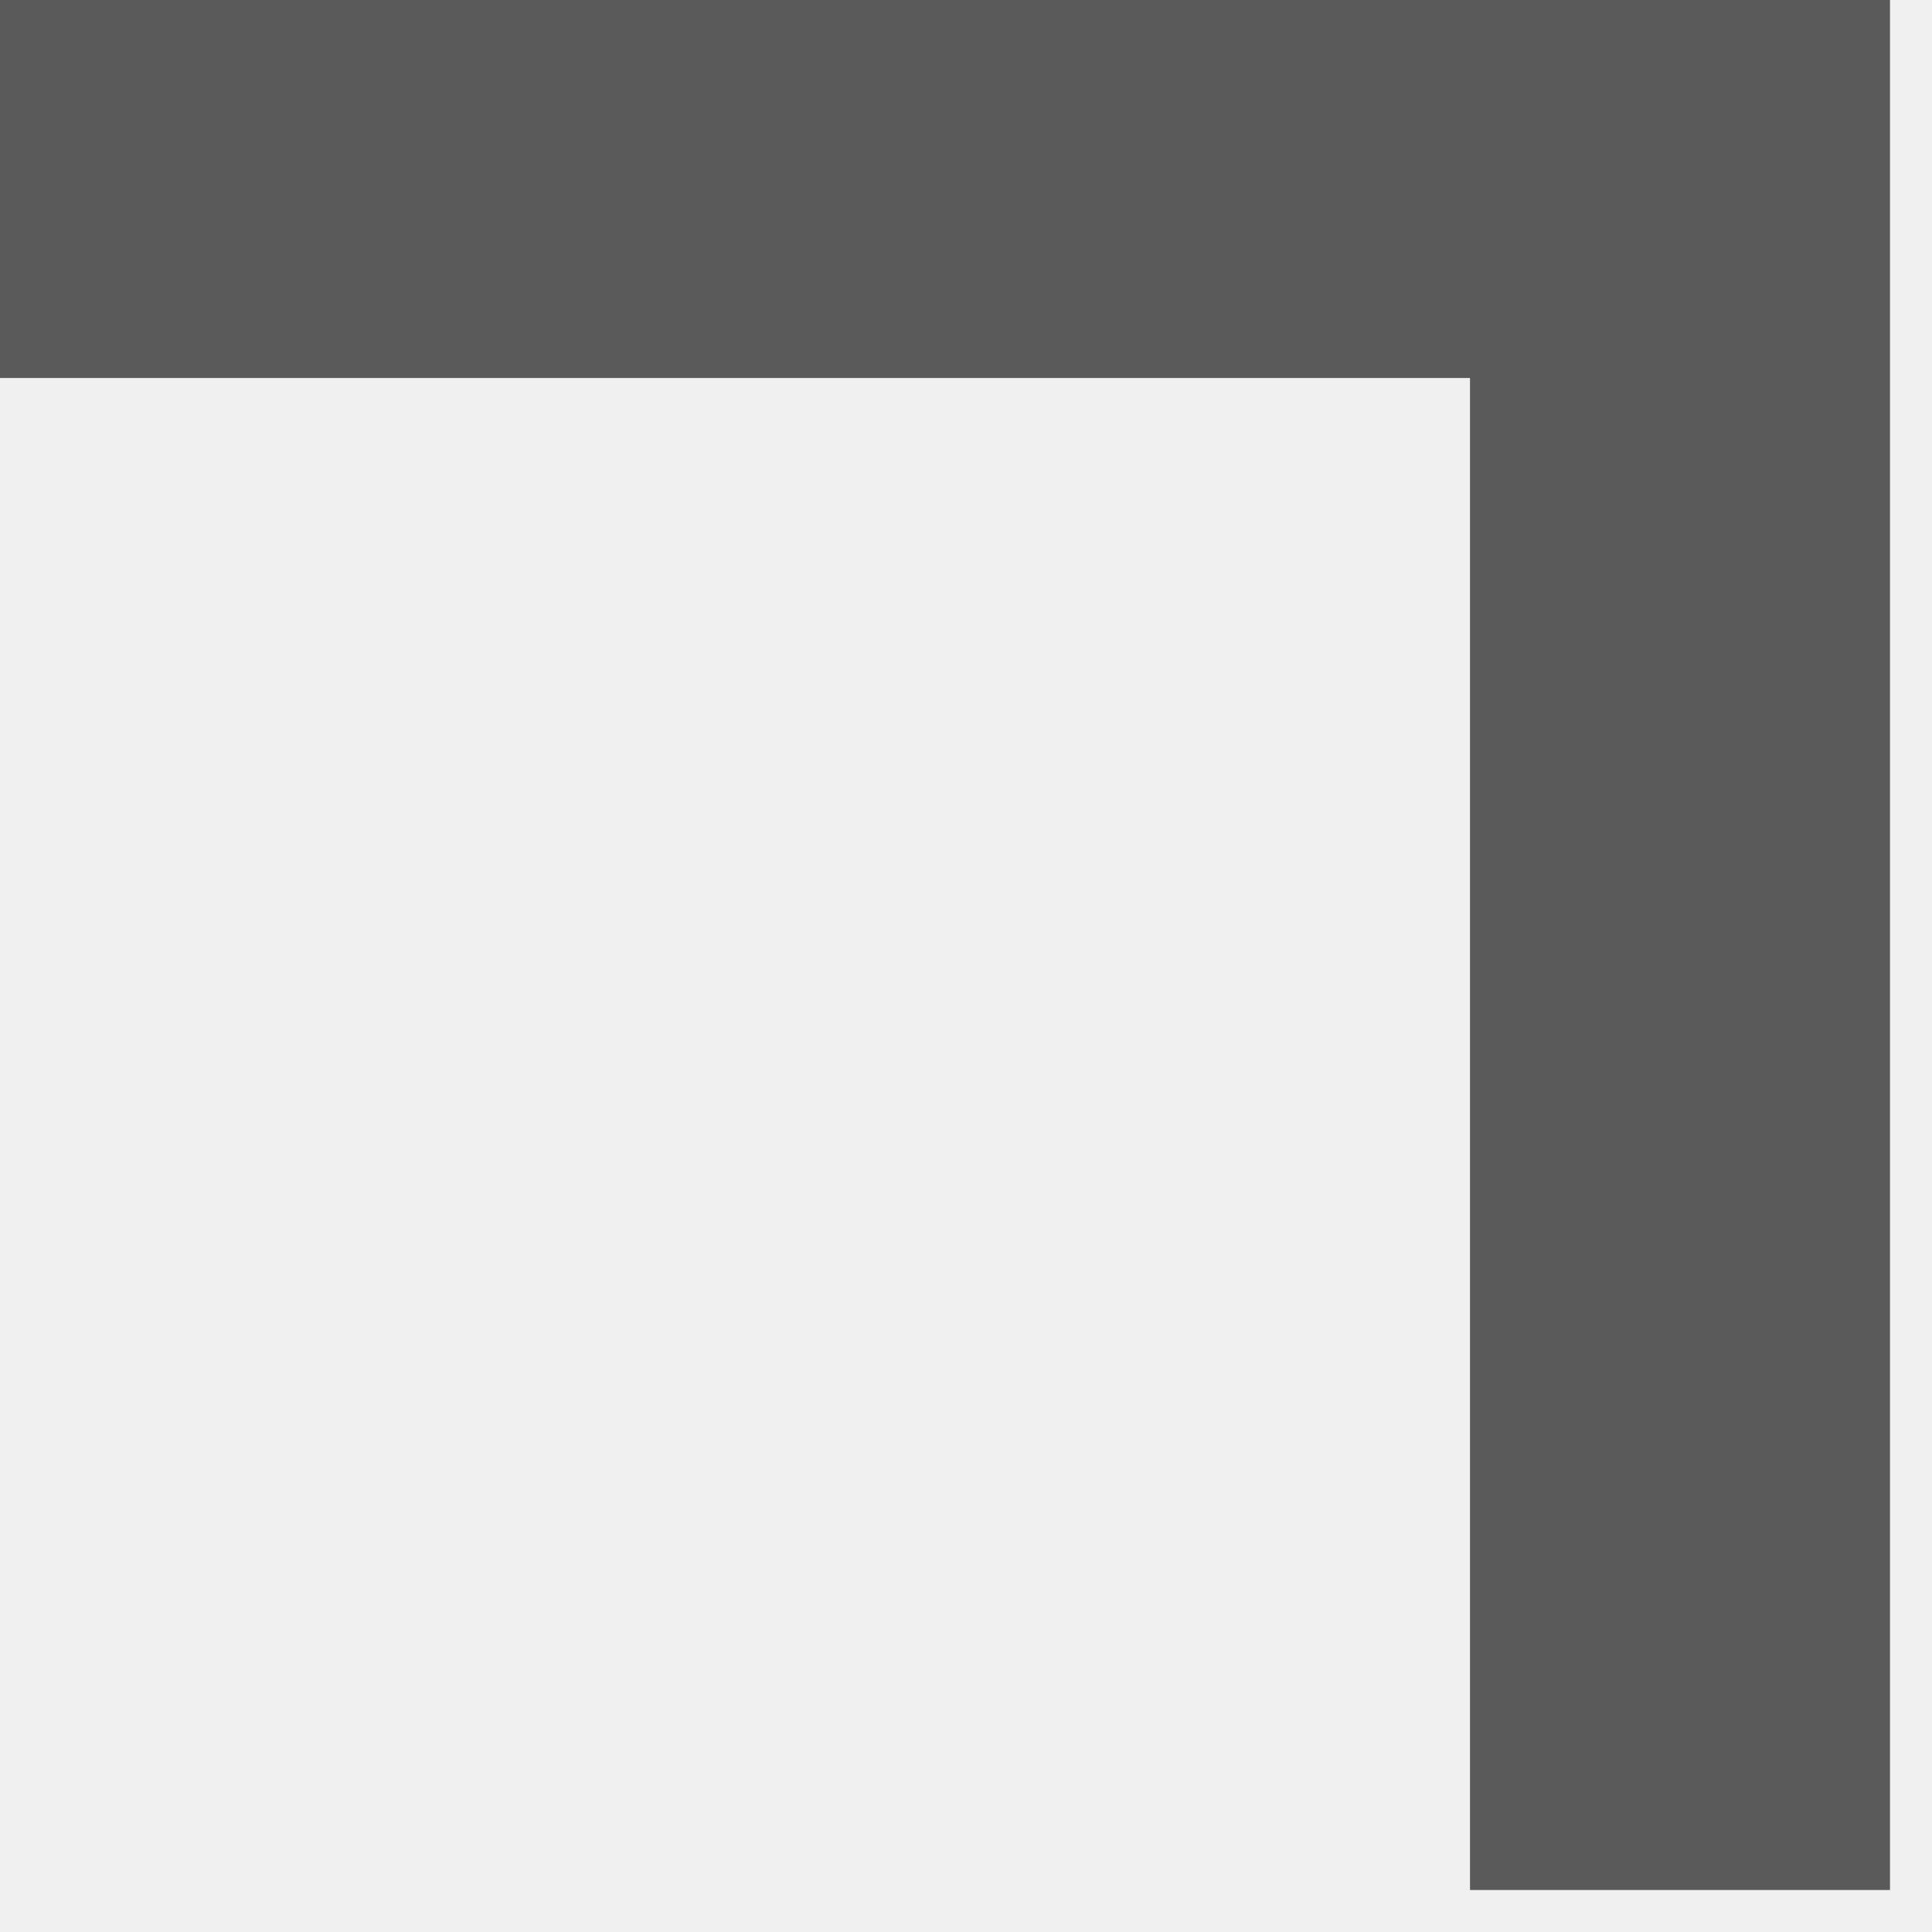
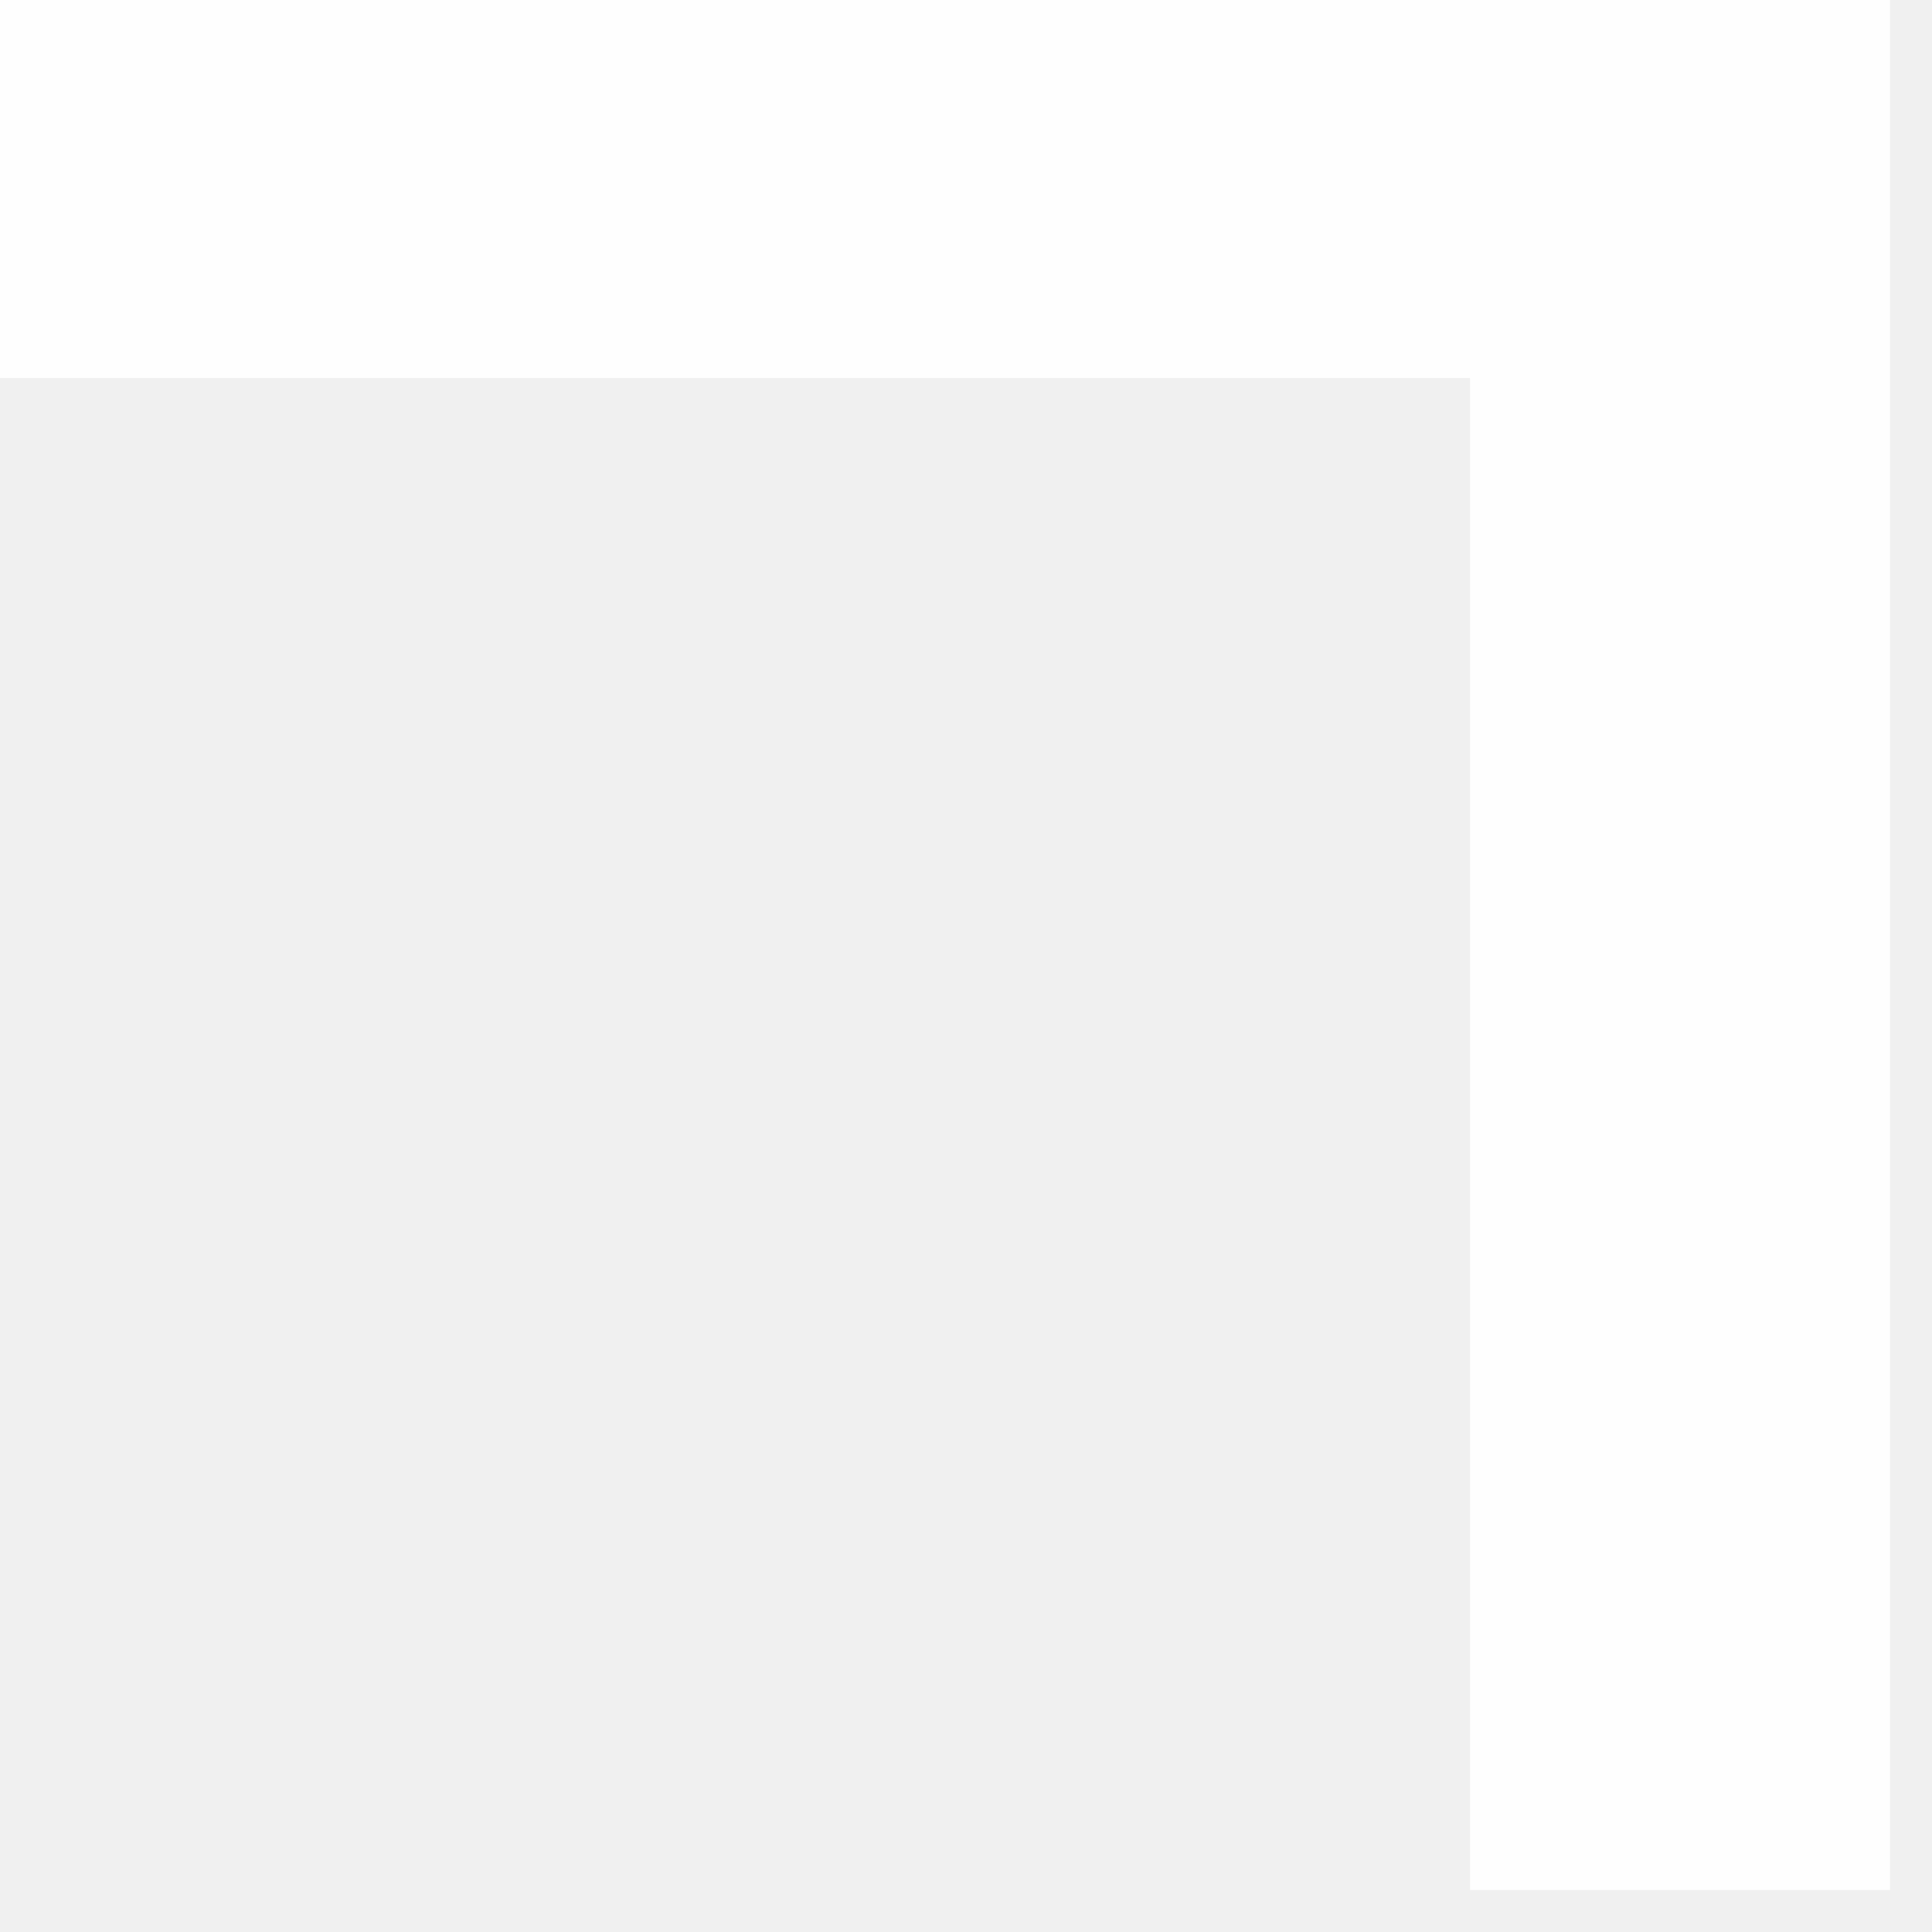
<svg xmlns="http://www.w3.org/2000/svg" version="1.1" width="23px" height="23px" style="shape-rendering:geometricPrecision; text-rendering:geometricPrecision; image-rendering:optimizeQuality; fill-rule:evenodd; clip-rule:evenodd">
  <g>
-     <path style="opacity:0.907" fill="#4b4b4b" d="M -0.5,-0.5 C 7.167,-0.5 14.833,-0.5 22.5,-0.5C 22.5,7.167 22.5,14.833 22.5,22.5C 20.833,22.5 19.167,22.5 17.5,22.5C 17.5,16.5 17.5,10.5 17.5,4.5C 11.5,4.5 5.5,4.5 -0.5,4.5C -0.5,2.833 -0.5,1.167 -0.5,-0.5 Z" />
+     <path style="opacity:0.907" fill="#fff" d="M -0.5,-0.5 C 7.167,-0.5 14.833,-0.5 22.5,-0.5C 22.5,7.167 22.5,14.833 22.5,22.5C 20.833,22.5 19.167,22.5 17.5,22.5C 17.5,16.5 17.5,10.5 17.5,4.5C 11.5,4.5 5.5,4.5 -0.5,4.5C -0.5,2.833 -0.5,1.167 -0.5,-0.5 Z" />
  </g>
</svg>
